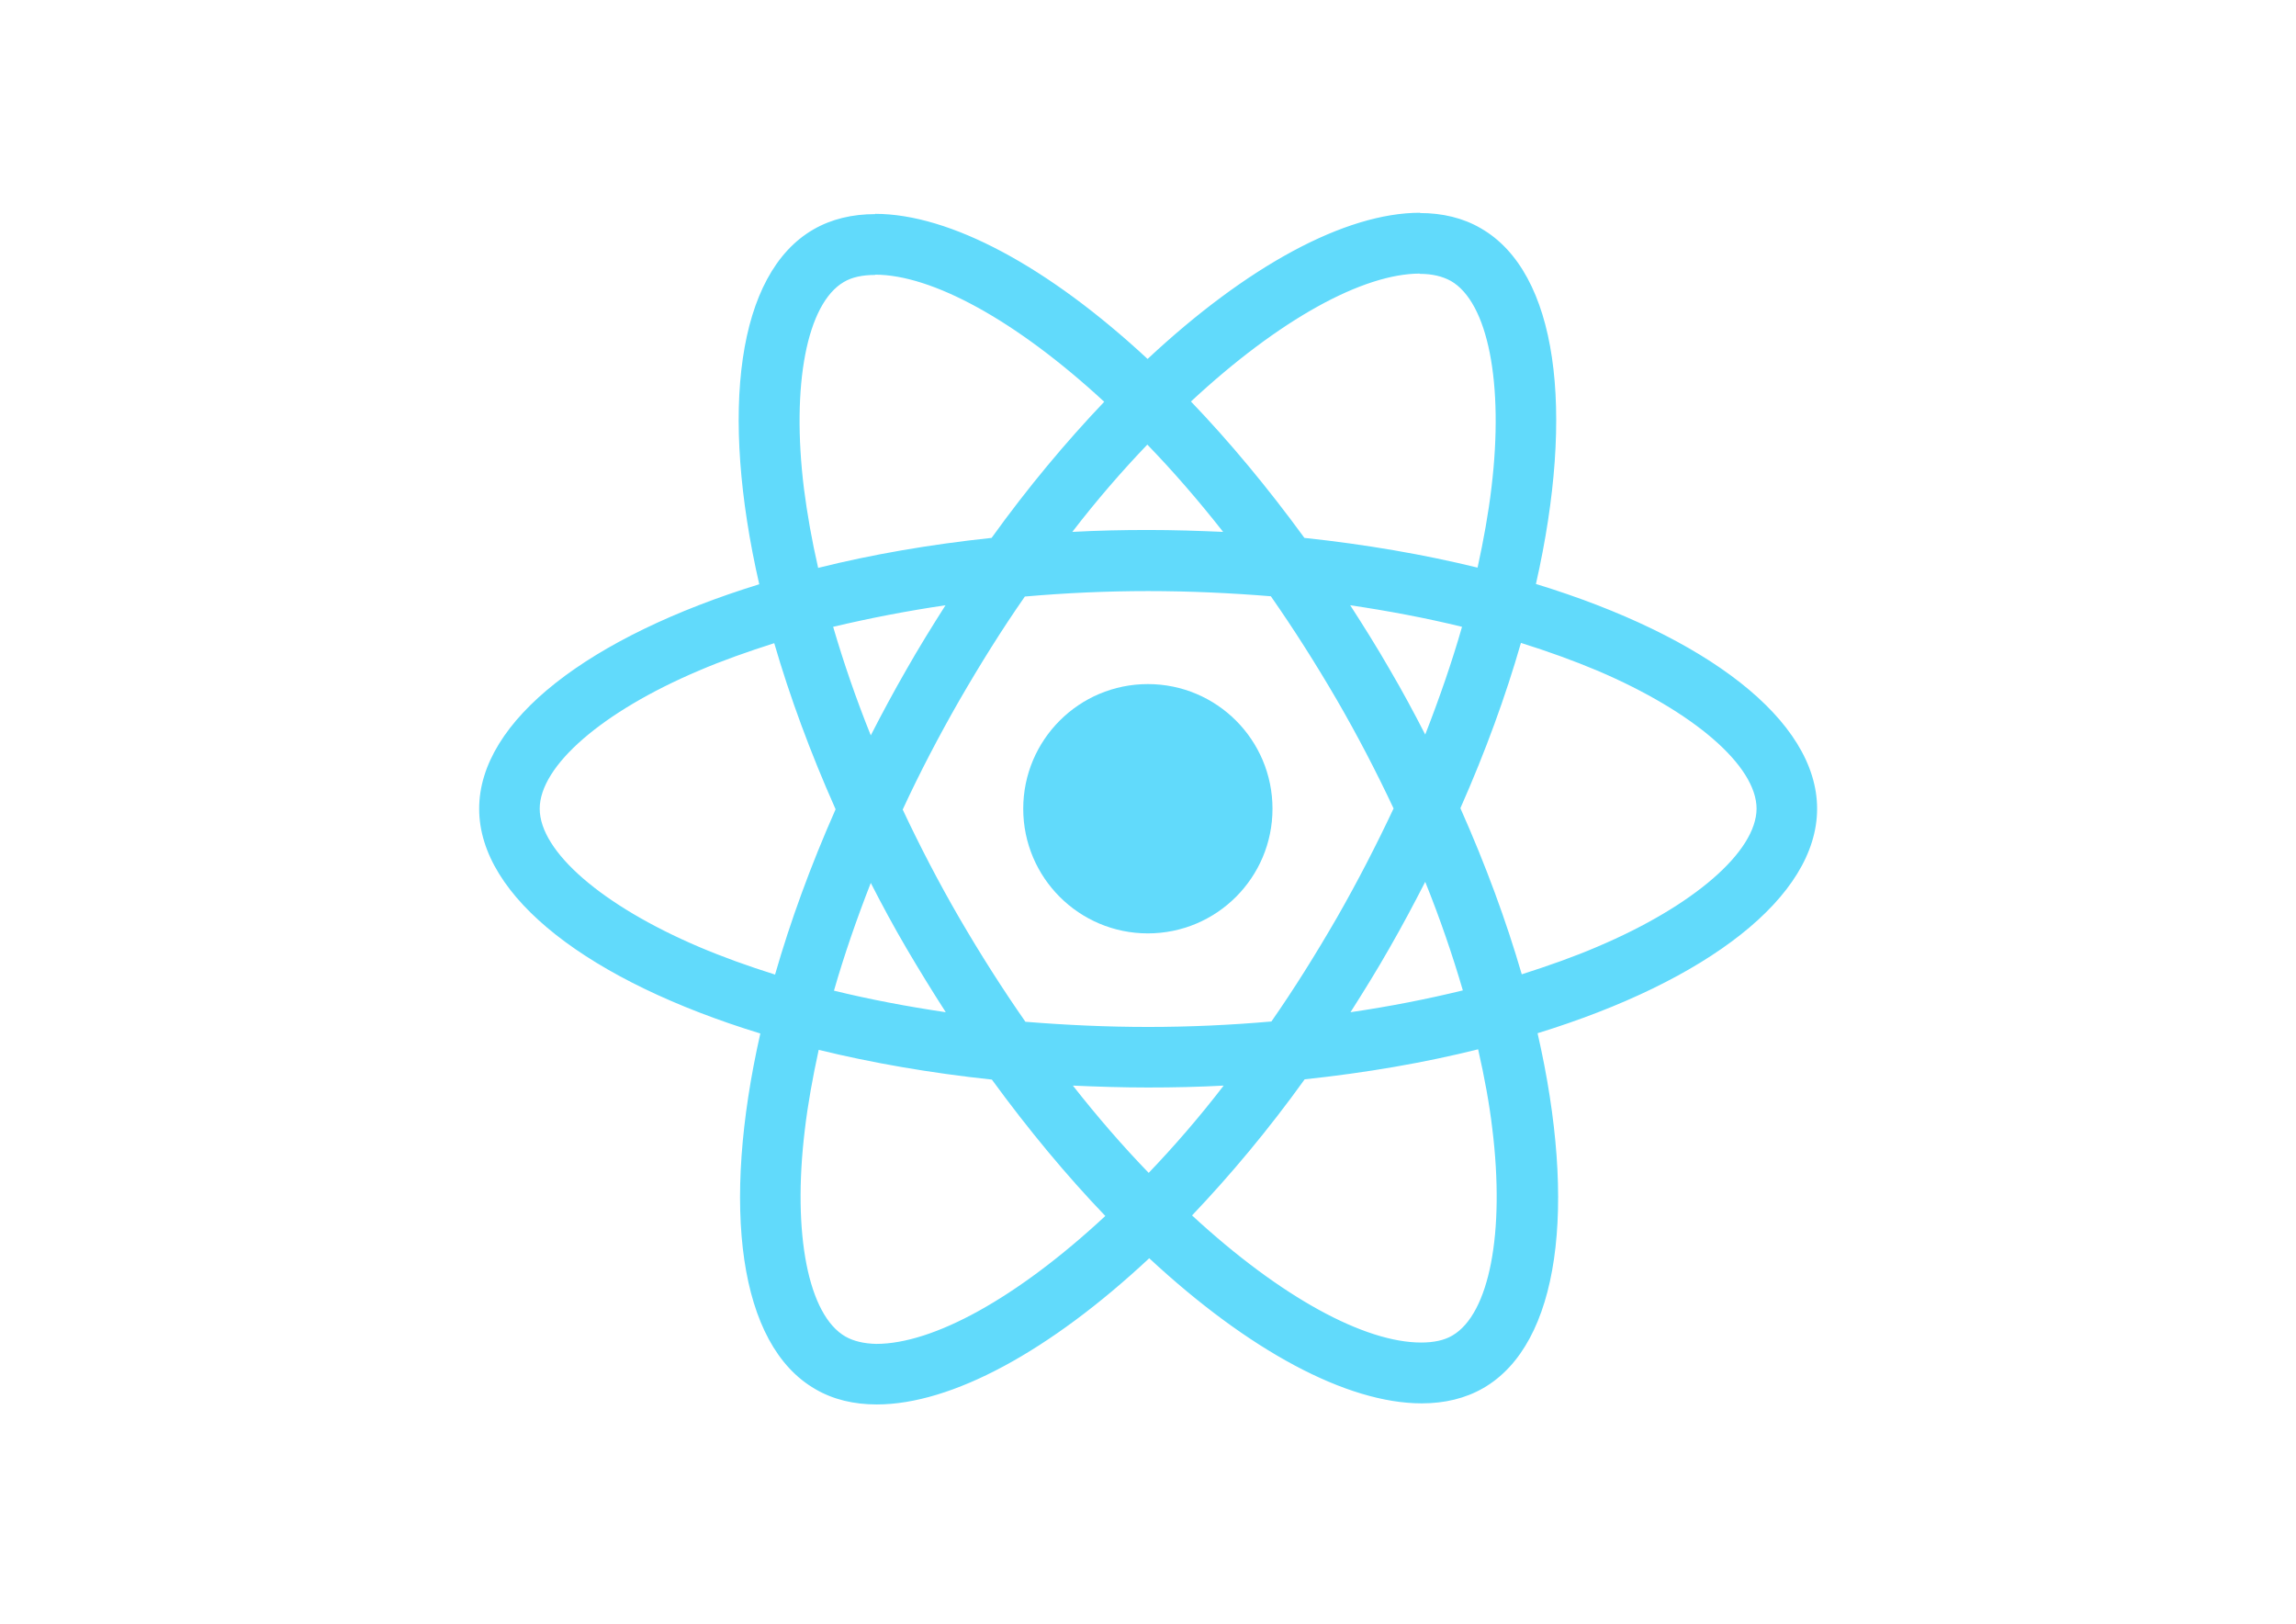
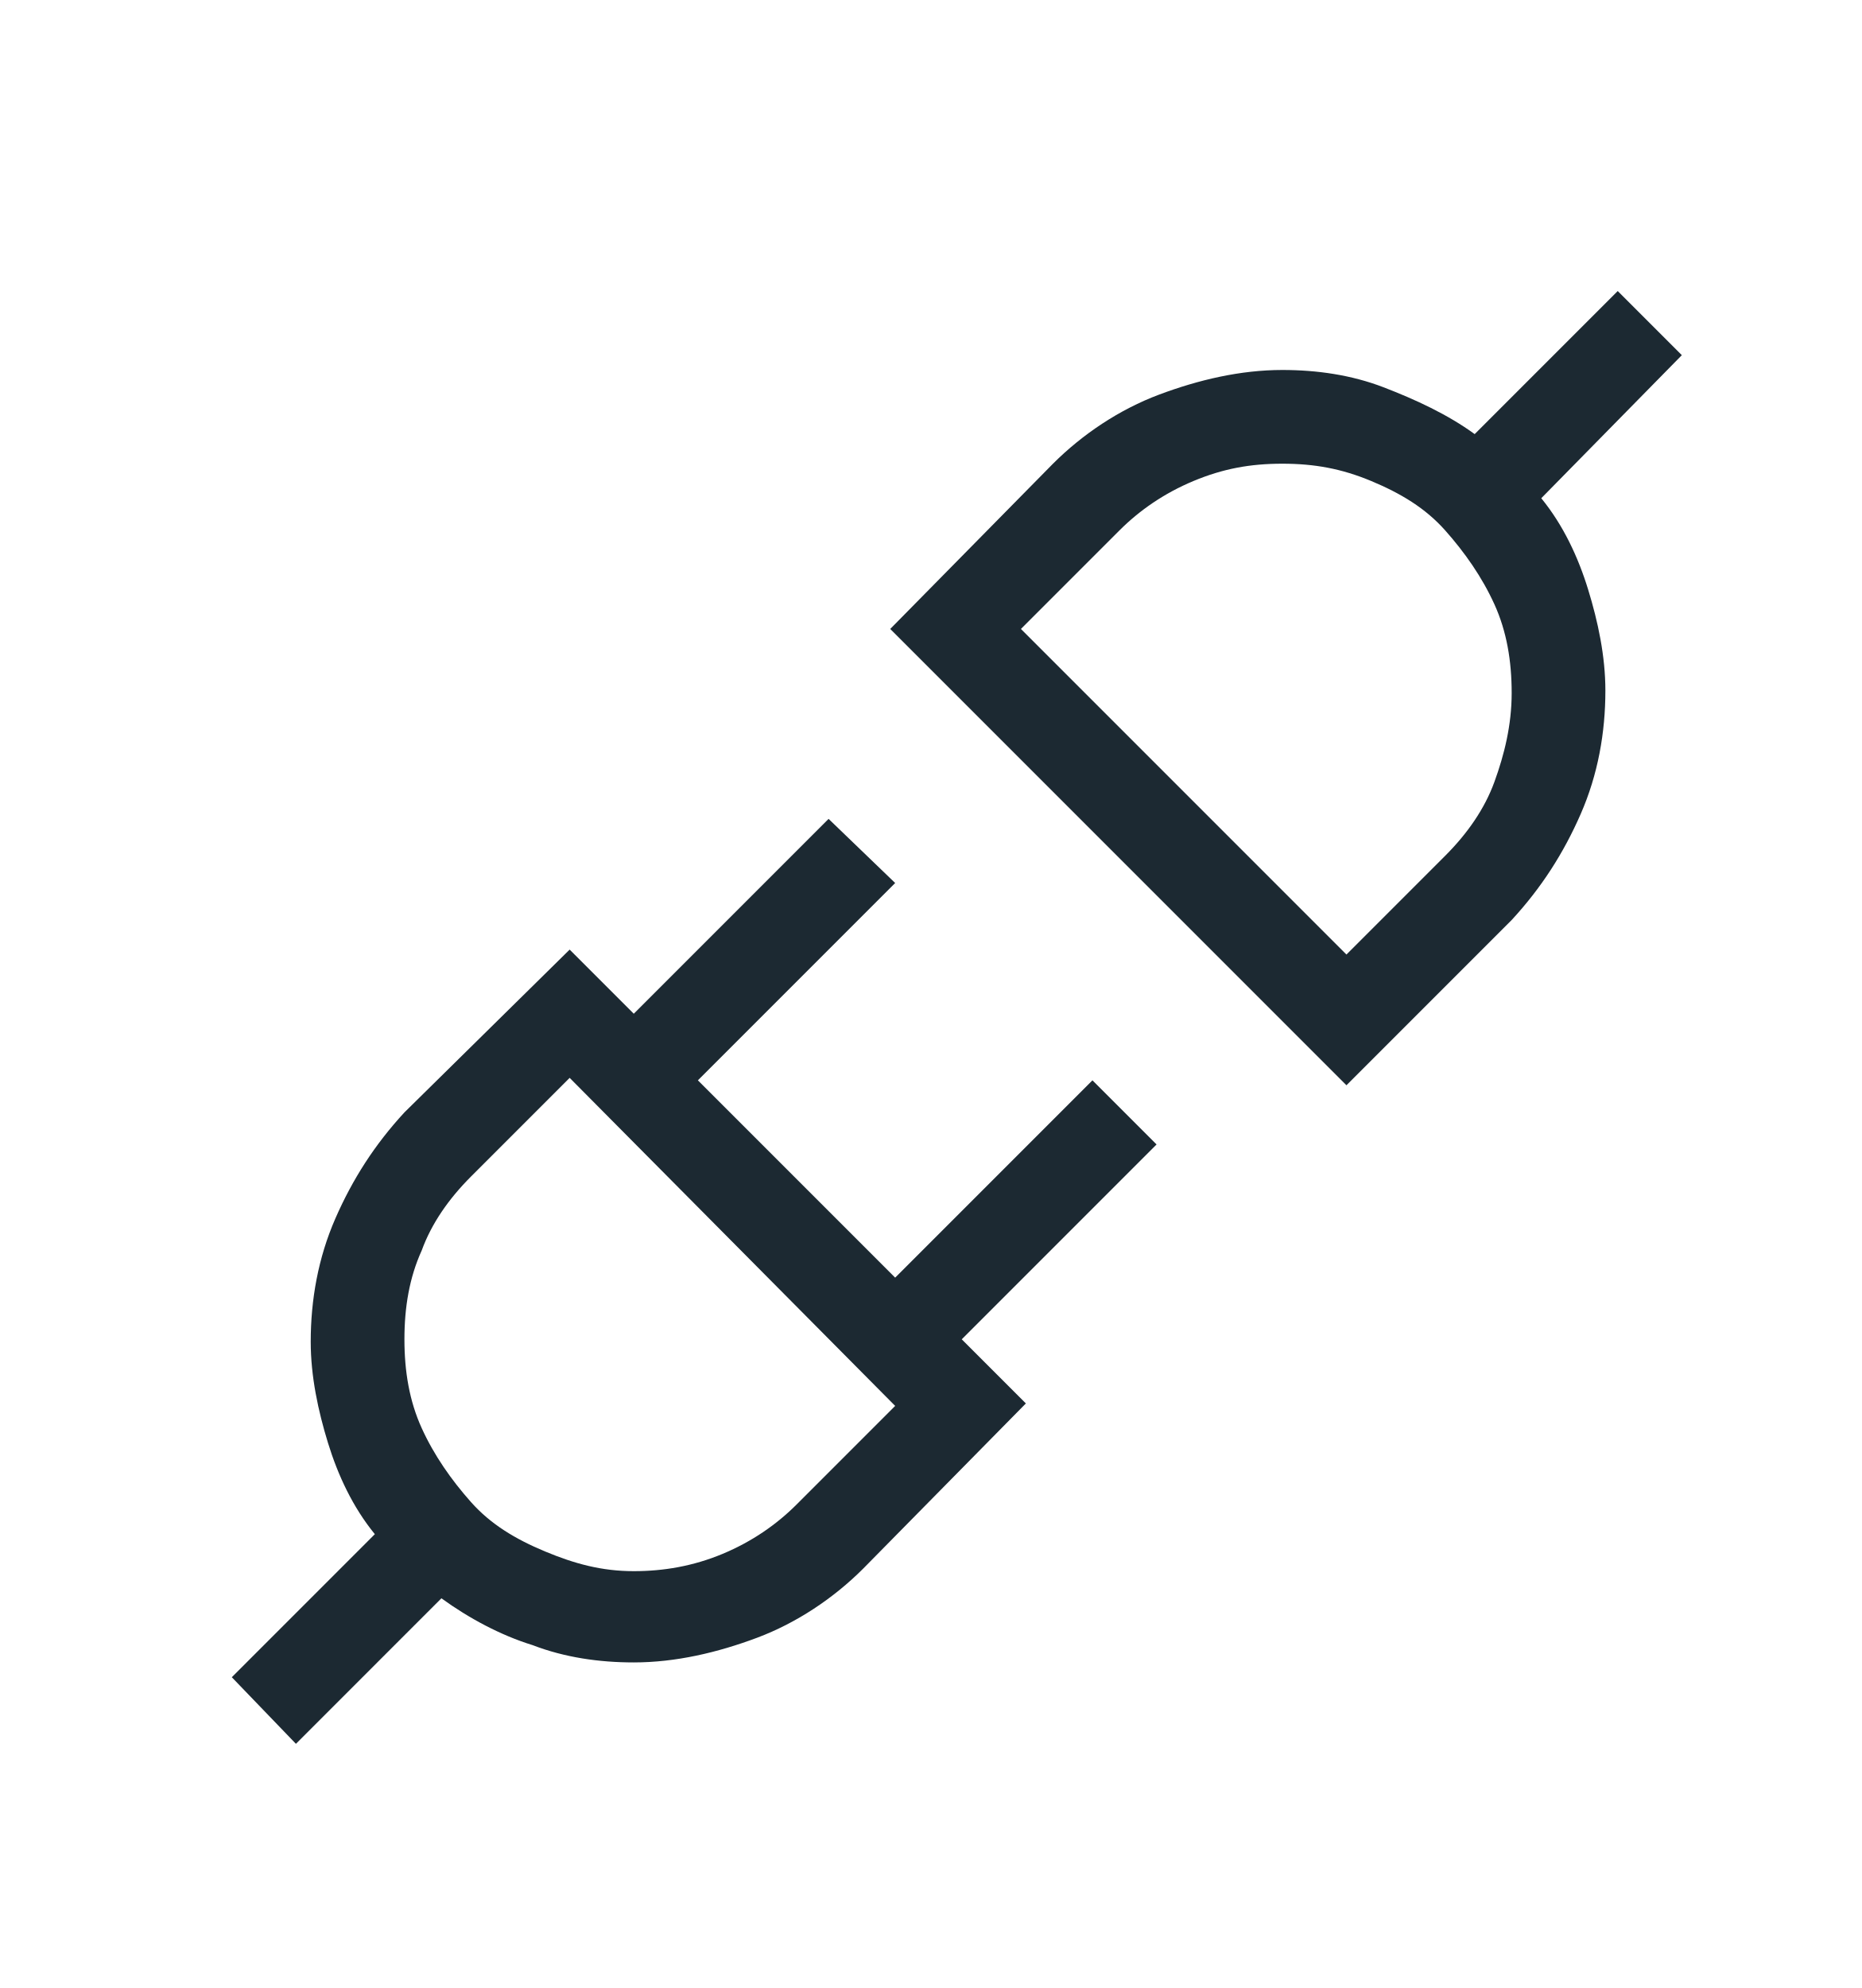
- <svg xmlns="http://www.w3.org/2000/svg" viewBox="0 0 841.9 595.3">
-   <g fill="#61DAFB">
-     <path d="M666.3 296.5c0-32.5-40.7-63.3-103.1-82.4 14.4-63.6 8-114.2-20.2-130.4-6.5-3.8-14.1-5.6-22.4-5.6v22.3c4.6 0 8.3.9 11.4 2.6 13.6 7.8 19.5 37.5 14.9 75.7-1.1 9.4-2.9 19.3-5.1 29.4-19.6-4.8-41-8.5-63.5-10.9-13.5-18.5-27.5-35.3-41.6-50 32.6-30.3 63.2-46.9 84-46.9V78c-27.5 0-63.5 19.6-99.9 53.6-36.4-33.8-72.4-53.2-99.9-53.2v22.3c20.7 0 51.4 16.5 84 46.6-14 14.7-28 31.4-41.3 49.9-22.6 2.4-44 6.1-63.6 11-2.3-10-4-19.7-5.2-29-4.7-38.2 1.1-67.9 14.6-75.8 3-1.8 6.9-2.6 11.5-2.6V78.5c-8.4 0-16 1.8-22.6 5.6-28.1 16.2-34.4 66.7-19.9 130.1-62.2 19.2-102.7 49.9-102.7 82.3 0 32.5 40.7 63.3 103.1 82.4-14.4 63.6-8 114.2 20.2 130.4 6.5 3.8 14.1 5.6 22.5 5.6 27.5 0 63.5-19.6 99.9-53.6 36.4 33.8 72.4 53.2 99.9 53.2 8.4 0 16-1.8 22.6-5.6 28.1-16.2 34.4-66.7 19.9-130.1 62-19.1 102.5-49.9 102.5-82.3zm-130.2-66.7c-3.7 12.9-8.3 26.2-13.5 39.5-4.1-8-8.4-16-13.1-24-4.6-8-9.5-15.8-14.4-23.4 14.2 2.1 27.9 4.7 41 7.9zm-45.8 106.5c-7.8 13.5-15.8 26.3-24.1 38.2-14.9 1.3-30 2-45.2 2-15.1 0-30.2-.7-45-1.9-8.3-11.9-16.4-24.6-24.2-38-7.6-13.1-14.5-26.4-20.8-39.8 6.2-13.4 13.2-26.8 20.7-39.9 7.8-13.5 15.8-26.3 24.1-38.2 14.9-1.3 30-2 45.2-2 15.1 0 30.2.7 45 1.9 8.3 11.9 16.4 24.6 24.2 38 7.6 13.1 14.5 26.4 20.8 39.8-6.3 13.4-13.2 26.8-20.7 39.9zm32.3-13c5.4 13.4 10 26.8 13.8 39.8-13.1 3.2-26.9 5.9-41.2 8 4.9-7.7 9.8-15.6 14.4-23.7 4.6-8 8.9-16.1 13-24.1zM421.2 430c-9.3-9.6-18.6-20.3-27.8-32 9 .4 18.2.7 27.5.7 9.4 0 18.7-.2 27.8-.7-9 11.7-18.3 22.4-27.5 32zm-74.4-58.9c-14.2-2.1-27.9-4.7-41-7.9 3.7-12.9 8.3-26.2 13.5-39.5 4.1 8 8.4 16 13.1 24 4.7 8 9.5 15.8 14.4 23.4zM420.7 163c9.3 9.6 18.6 20.3 27.8 32-9-.4-18.2-.7-27.5-.7-9.4 0-18.7.2-27.8.7 9-11.7 18.3-22.4 27.5-32zm-74 58.9c-4.9 7.7-9.8 15.6-14.4 23.7-4.6 8-8.9 16-13 24-5.4-13.4-10-26.8-13.8-39.8 13.1-3.1 26.9-5.8 41.2-7.9zm-90.5 125.2c-35.4-15.1-58.3-34.9-58.3-50.6 0-15.7 22.9-35.6 58.3-50.6 8.6-3.7 18-7 27.7-10.1 5.7 19.6 13.2 40 22.5 60.9-9.2 20.8-16.6 41.1-22.2 60.6-9.9-3.1-19.3-6.5-28-10.2zM310 490c-13.6-7.8-19.5-37.5-14.9-75.7 1.1-9.4 2.9-19.3 5.1-29.4 19.6 4.8 41 8.5 63.5 10.9 13.5 18.5 27.5 35.3 41.6 50-32.6 30.3-63.2 46.9-84 46.9-4.5-.1-8.3-1-11.3-2.7zm237.2-76.2c4.7 38.2-1.1 67.9-14.6 75.8-3 1.8-6.9 2.6-11.5 2.6-20.7 0-51.4-16.5-84-46.6 14-14.7 28-31.4 41.3-49.9 22.6-2.4 44-6.1 63.6-11 2.3 10.1 4.1 19.8 5.2 29.1zm38.5-66.7c-8.6 3.7-18 7-27.7 10.1-5.7-19.6-13.2-40-22.5-60.9 9.2-20.8 16.6-41.1 22.2-60.6 9.9 3.1 19.3 6.5 28.1 10.2 35.4 15.1 58.3 34.9 58.3 50.6-.1 15.7-23 35.6-58.4 50.6zM320.8 78.4z" />
-     <circle cx="420.9" cy="296.5" r="45.7" />
-     <path d="M520.5 78.1z" />
+ <svg xmlns="http://www.w3.org/2000/svg" version="1.1" id="Layer_1" x="0px" y="0px" viewBox="0 0 75.5 80.6" style="enable-background:new 0 0 75.5 80.6;" xml:space="preserve">
+   <style type="text/css">
+ 	.st0{enable-background:new    ;}
+ 	.st1{fill:#1C2932;}
+ </style>
+   <g class="st0">
+     <path class="st1" d="M46.9,46.4L39,54.3l2.6,2.6L35,63.6c-1.2,1.2-2.7,2.2-4.3,2.8s-3.3,1-5,1c-1.4,0-2.8-0.2-4.1-0.7   c-1.3-0.4-2.6-1.1-3.7-1.9L12,70.7L9.4,68l5.8-5.8c-0.9-1.1-1.5-2.4-1.9-3.7s-0.7-2.7-0.7-4.1c0-1.7,0.3-3.4,1-5   c0.7-1.6,1.6-3,2.8-4.3l6.7-6.6l2.6,2.6l7.9-7.9l2.7,2.6l-8,8l8,8l8-8L46.9,46.4z M25.7,63.7c1.2,0,2.4-0.2,3.6-0.7s2.2-1.2,3-2   l4-4L23.1,43.7l-4,4c-0.9,0.9-1.6,1.9-2,3c-0.5,1.1-0.7,2.3-0.7,3.6c0,1.3,0.2,2.5,0.7,3.6c0.5,1.1,1.2,2.1,2,3s1.8,1.5,3,2   S24.4,63.7,25.7,63.7z M62.5,20.2c0.9,1.1,1.5,2.4,1.9,3.7s0.7,2.7,0.7,4.1c0,1.7-0.3,3.4-1,5s-1.6,3-2.8,4.3L54.6,44L36.1,25.5   l6.6-6.7c1.2-1.2,2.7-2.2,4.3-2.8s3.3-1,5-1c1.4,0,2.8,0.2,4.1,0.7s2.6,1.1,3.7,1.9l5.8-5.8l2.6,2.6L62.5,20.2z M58.6,34.7   c0.9-0.9,1.6-1.9,2-3s0.7-2.3,0.7-3.6c0-1.3-0.2-2.5-0.7-3.6s-1.2-2.1-2-3s-1.8-1.5-3-2s-2.3-0.7-3.6-0.7c-1.3,0-2.4,0.2-3.6,0.7   s-2.2,1.2-3,2l-4,4l13.2,13.2L58.6,34.7z" />
  </g>
</svg>
